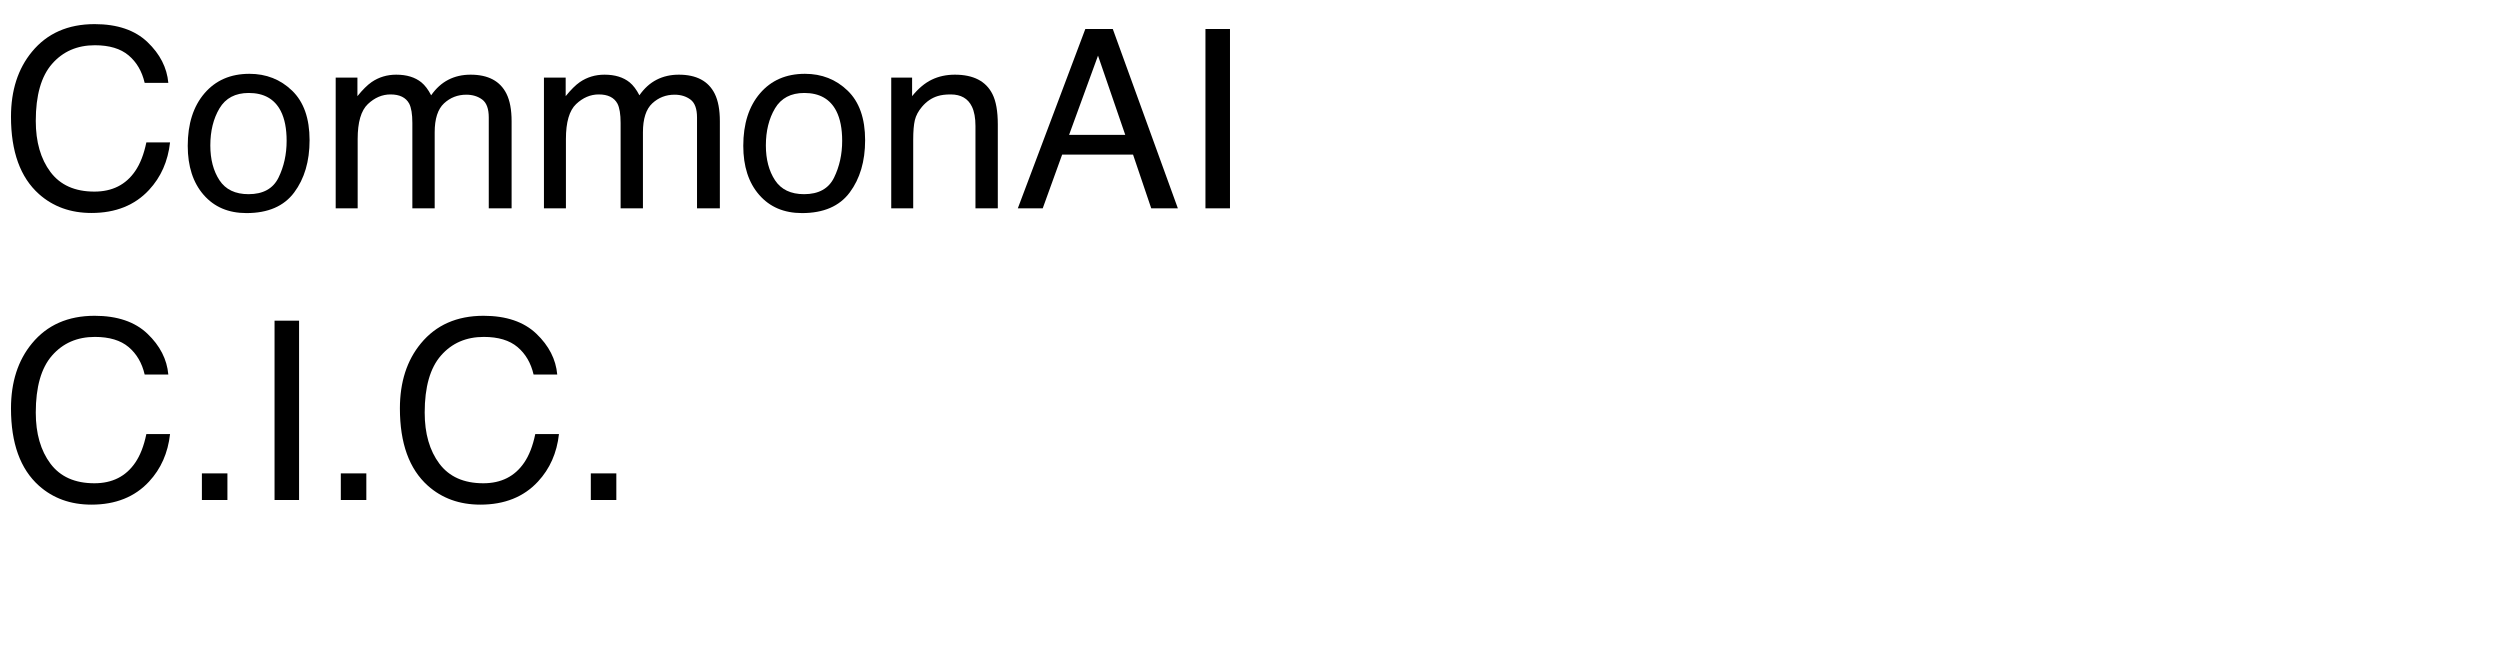
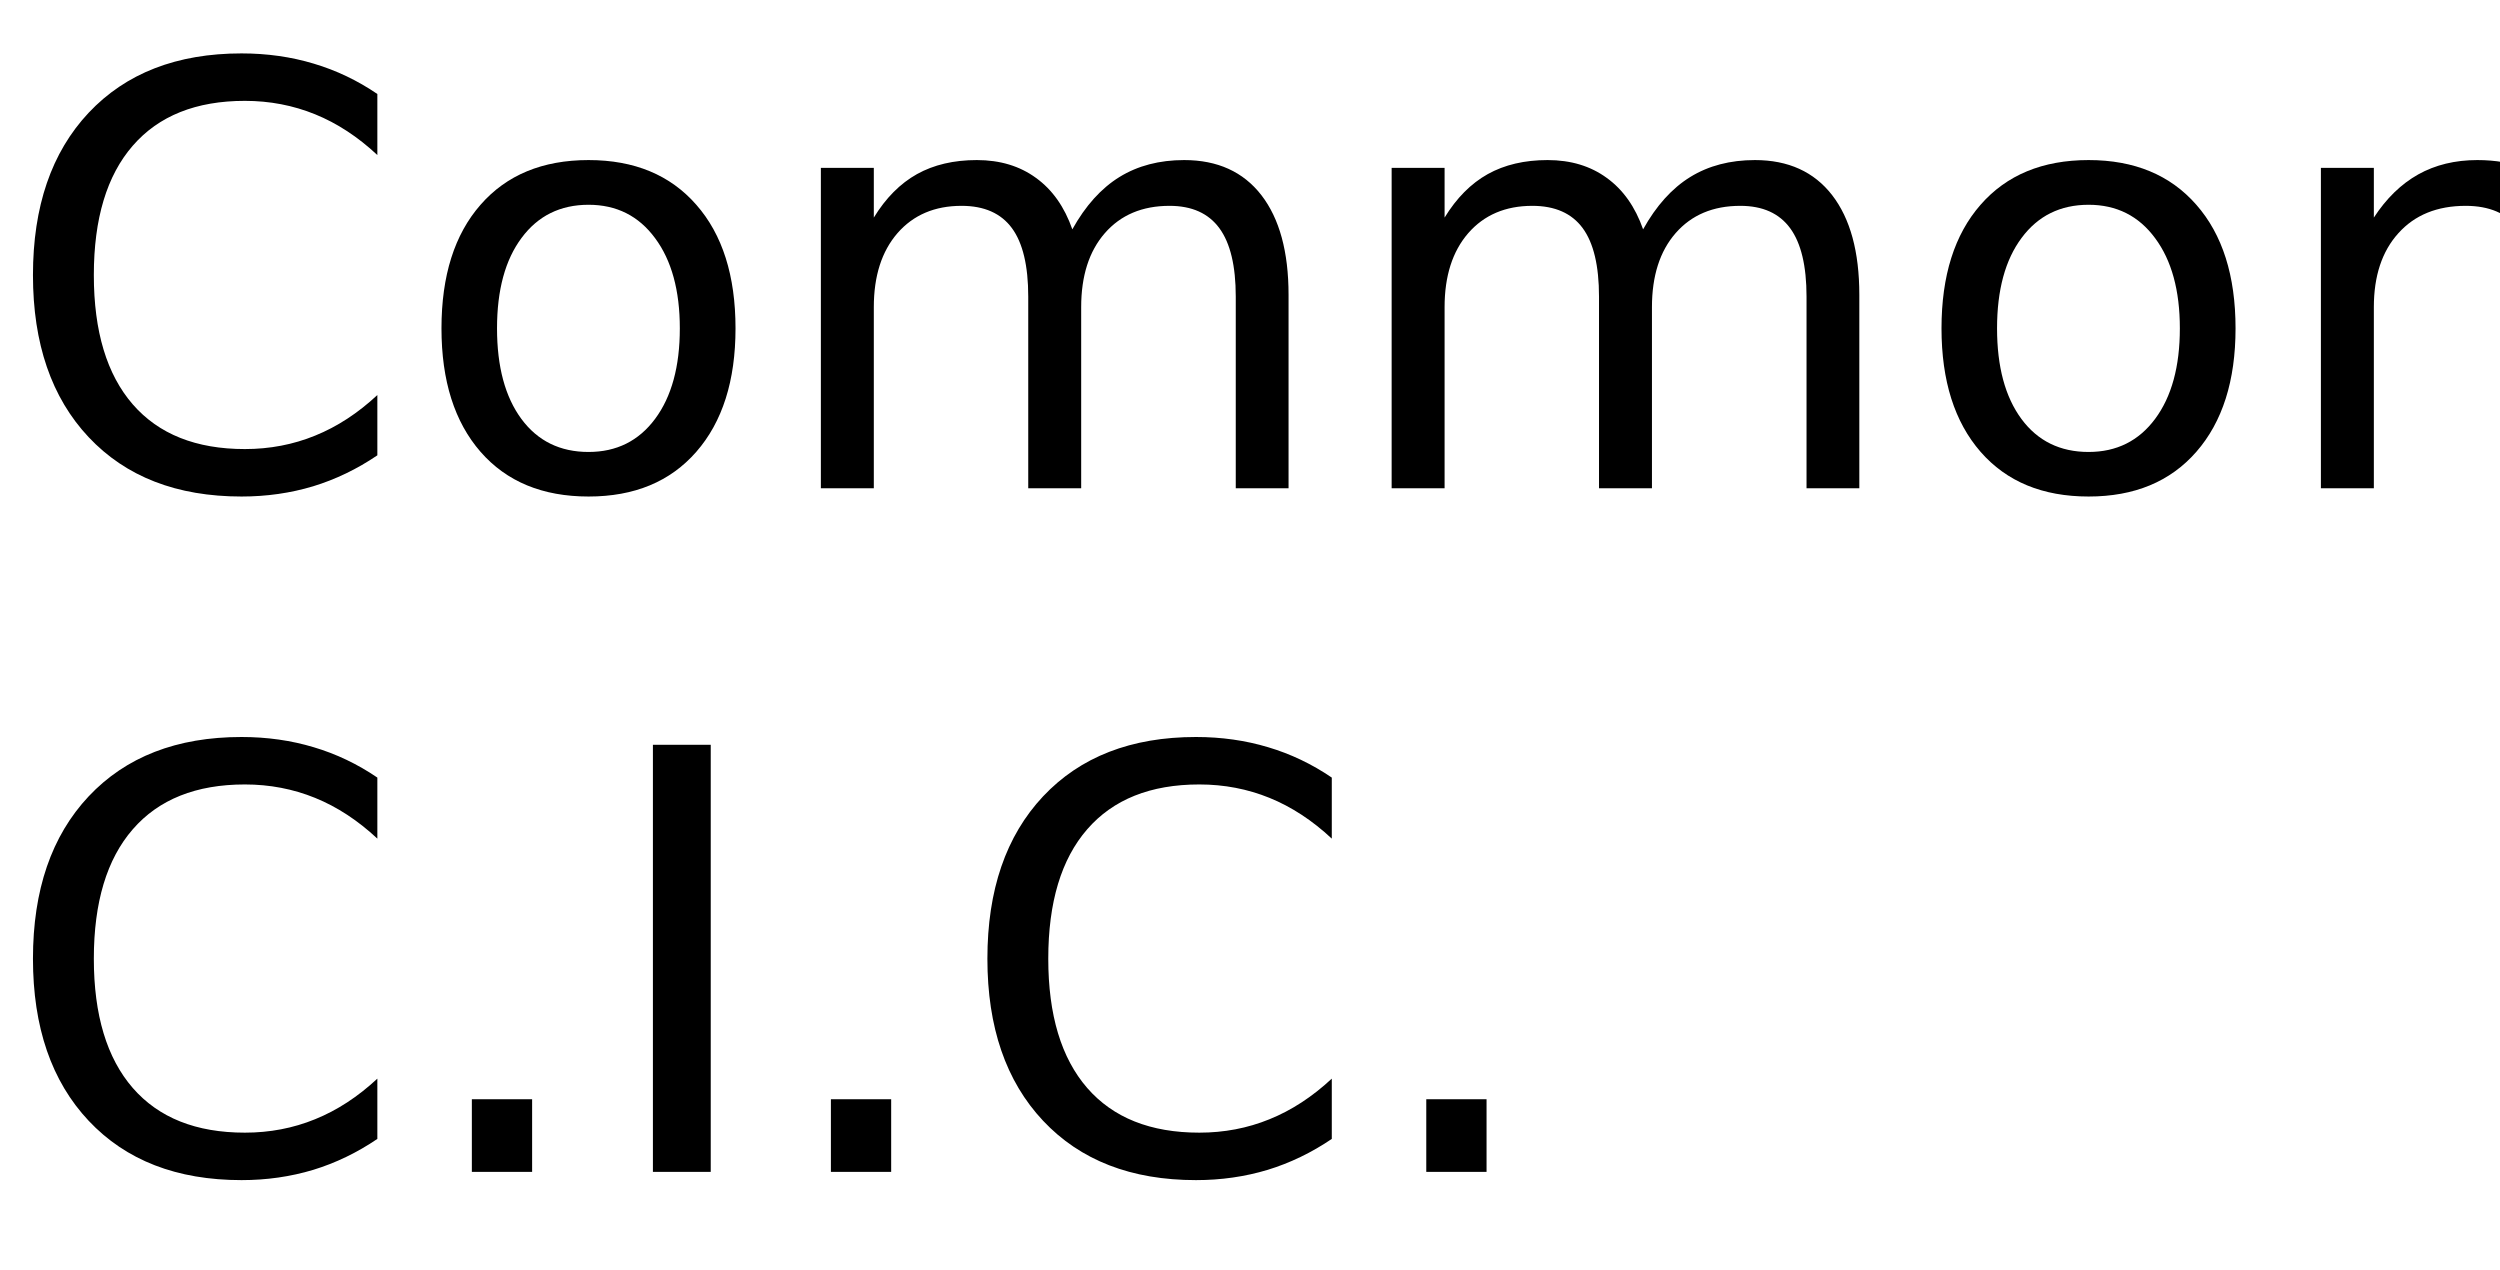
- <svg xmlns="http://www.w3.org/2000/svg" xmlns:xlink="http://www.w3.org/1999/xlink" width="600" height="160" viewBox="0 0 600 160">
+ <svg xmlns="http://www.w3.org/2000/svg" xmlns:xlink="http://www.w3.org/1999/xlink" width="256" height="130" viewBox="0 0 256 130">
  <defs>
    <g>
      <g id="glyph-0-0">
-         <path d="M 22.703 -44.211 C 28.152 -44.211 32.383 -42.773 35.391 -39.902 C 38.398 -37.031 40.07 -33.77 40.398 -30.117 L 34.719 -30.117 C 34.074 -32.891 32.789 -35.086 30.863 -36.711 C 28.941 -38.332 26.242 -39.141 22.766 -39.141 C 18.527 -39.141 15.102 -37.652 12.496 -34.672 C 9.887 -31.695 8.586 -27.129 8.586 -20.977 C 8.586 -15.938 9.762 -11.852 12.113 -8.715 C 14.469 -5.582 17.977 -4.016 22.648 -4.016 C 26.945 -4.016 30.215 -5.664 32.461 -8.965 C 33.652 -10.703 34.539 -12.988 35.125 -15.82 L 40.812 -15.82 C 40.305 -11.289 38.625 -7.492 35.773 -4.422 C 32.355 -0.73 27.742 1.113 21.945 1.113 C 16.945 1.113 12.742 -0.398 9.344 -3.43 C 4.871 -7.434 2.637 -13.613 2.637 -21.973 C 2.637 -28.32 4.316 -33.523 7.676 -37.586 C 11.309 -42 16.32 -44.211 22.703 -44.211 Z M 22.703 -44.211 " />
+         <path d="M 38.641 -40.375 L 38.641 -34.125 C 36.648 -35.988 34.523 -37.379 32.266 -38.297 C 30.016 -39.211 27.617 -39.672 25.078 -39.672 C 20.078 -39.672 16.25 -38.141 13.594 -35.078 C 10.938 -32.023 9.609 -27.609 9.609 -21.828 C 9.609 -16.066 10.938 -11.656 13.594 -8.594 C 16.25 -5.539 20.078 -4.016 25.078 -4.016 C 27.617 -4.016 30.016 -4.473 32.266 -5.391 C 34.523 -6.305 36.648 -7.691 38.641 -9.547 L 38.641 -3.375 C 36.566 -1.969 34.375 -0.91 32.062 -0.203 C 29.75 0.492 27.305 0.844 24.734 0.844 C 18.109 0.844 12.891 -1.18 9.078 -5.234 C 5.273 -9.285 3.375 -14.816 3.375 -21.828 C 3.375 -28.859 5.273 -34.398 9.078 -38.453 C 12.891 -42.504 18.109 -44.531 24.734 -44.531 C 27.348 -44.531 29.812 -44.18 32.125 -43.484 C 34.438 -42.797 36.609 -41.758 38.641 -40.375 Z M 38.641 -40.375 " />
      </g>
      <g id="glyph-0-1">
-         <path d="M 16.32 -3.398 C 19.816 -3.398 22.211 -4.723 23.512 -7.367 C 24.809 -10.016 25.461 -12.961 25.461 -16.203 C 25.461 -19.133 24.992 -21.516 24.055 -23.352 C 22.57 -26.242 20.008 -27.688 16.375 -27.688 C 13.152 -27.688 10.812 -26.453 9.344 -23.992 C 7.879 -21.531 7.148 -18.562 7.148 -15.086 C 7.148 -11.746 7.883 -8.965 9.344 -6.738 C 10.809 -4.512 13.133 -3.398 16.32 -3.398 Z M 16.523 -32.285 C 20.566 -32.285 23.984 -30.938 26.777 -28.242 C 29.57 -25.547 30.969 -21.582 30.969 -16.348 C 30.969 -11.289 29.734 -7.109 27.273 -3.809 C 24.812 -0.508 20.996 1.141 15.82 1.141 C 11.504 1.141 8.078 -0.316 5.539 -3.238 C 3 -6.156 1.727 -10.078 1.727 -15 C 1.727 -20.273 3.066 -24.473 5.742 -27.598 C 8.418 -30.723 12.012 -32.285 16.523 -32.285 Z M 16.523 -32.285 " />
+         <path d="M 18.375 -29.031 C 15.477 -29.031 13.191 -27.898 11.516 -25.641 C 9.836 -23.391 9 -20.301 9 -16.375 C 9 -12.445 9.832 -9.352 11.5 -7.094 C 13.164 -4.844 15.457 -3.719 18.375 -3.719 C 21.238 -3.719 23.508 -4.848 25.188 -7.109 C 26.875 -9.379 27.719 -12.469 27.719 -16.375 C 27.719 -20.258 26.875 -23.336 25.188 -25.609 C 23.508 -27.891 21.238 -29.031 18.375 -29.031 Z M 18.375 -33.609 C 23.062 -33.609 26.738 -32.082 29.406 -29.031 C 32.082 -25.988 33.422 -21.77 33.422 -16.375 C 33.422 -11.008 32.082 -6.797 29.406 -3.734 C 26.738 -0.68 23.062 0.844 18.375 0.844 C 13.664 0.844 9.977 -0.68 7.312 -3.734 C 4.645 -6.797 3.312 -11.008 3.312 -16.375 C 3.312 -21.77 4.645 -25.988 7.312 -29.031 C 9.977 -32.082 13.664 -33.609 18.375 -33.609 Z M 18.375 -33.609 " />
      </g>
      <g id="glyph-0-2">
-         <path d="M 3.867 -31.375 L 9.082 -31.375 L 9.082 -26.922 C 10.332 -28.465 11.465 -29.59 12.48 -30.293 C 14.219 -31.484 16.191 -32.078 18.398 -32.078 C 20.898 -32.078 22.91 -31.465 24.434 -30.234 C 25.293 -29.531 26.074 -28.496 26.777 -27.129 C 27.949 -28.809 29.328 -30.055 30.906 -30.863 C 32.488 -31.676 34.266 -32.078 36.242 -32.078 C 40.461 -32.078 43.328 -30.555 44.852 -27.508 C 45.672 -25.867 46.086 -23.664 46.086 -20.891 L 46.086 0 L 40.605 0 L 40.605 -21.797 C 40.605 -23.887 40.082 -25.32 39.039 -26.102 C 37.992 -26.883 36.719 -27.273 35.215 -27.273 C 33.145 -27.273 31.363 -26.582 29.867 -25.195 C 28.375 -23.809 27.625 -21.492 27.625 -18.25 L 27.625 0 L 22.266 0 L 22.266 -20.477 C 22.266 -22.605 22.012 -24.16 21.504 -25.137 C 20.703 -26.602 19.211 -27.336 17.023 -27.336 C 15.031 -27.336 13.219 -26.562 11.586 -25.02 C 9.957 -23.477 9.141 -20.684 9.141 -16.641 L 9.141 0 L 3.867 0 Z M 3.867 -31.375 " />
+         <path d="M 31.203 -26.516 C 32.547 -28.93 34.156 -30.719 36.031 -31.875 C 37.906 -33.031 40.113 -33.609 42.656 -33.609 C 46.07 -33.609 48.707 -32.41 50.562 -30.016 C 52.414 -27.617 53.344 -24.219 53.344 -19.812 L 53.344 0 L 47.938 0 L 47.938 -19.625 C 47.938 -22.77 47.379 -25.102 46.266 -26.625 C 45.148 -28.156 43.445 -28.922 41.156 -28.922 C 38.363 -28.922 36.156 -27.988 34.531 -26.125 C 32.914 -24.27 32.109 -21.742 32.109 -18.547 L 32.109 0 L 26.688 0 L 26.688 -19.625 C 26.688 -22.789 26.129 -25.129 25.016 -26.641 C 23.898 -28.16 22.18 -28.922 19.859 -28.922 C 17.109 -28.922 14.922 -27.988 13.297 -26.125 C 11.68 -24.258 10.875 -21.734 10.875 -18.547 L 10.875 0 L 5.453 0 L 5.453 -32.812 L 10.875 -32.812 L 10.875 -27.719 C 12.102 -29.727 13.578 -31.211 15.297 -32.172 C 17.016 -33.129 19.055 -33.609 21.422 -33.609 C 23.797 -33.609 25.816 -33 27.484 -31.781 C 29.16 -30.57 30.398 -28.816 31.203 -26.516 Z M 31.203 -26.516 " />
      </g>
      <g id="glyph-0-3">
-         <path d="M 3.867 -31.375 L 8.875 -31.375 L 8.875 -26.922 C 10.359 -28.758 11.934 -30.078 13.594 -30.879 C 15.254 -31.68 17.102 -32.078 19.133 -32.078 C 23.586 -32.078 26.594 -30.527 28.156 -27.422 C 29.016 -25.723 29.445 -23.289 29.445 -20.125 L 29.445 0 L 24.082 0 L 24.082 -19.773 C 24.082 -21.688 23.797 -23.234 23.234 -24.406 C 22.297 -26.359 20.594 -27.336 18.133 -27.336 C 16.883 -27.336 15.859 -27.207 15.059 -26.953 C 13.613 -26.523 12.344 -25.664 11.25 -24.375 C 10.371 -23.34 9.801 -22.27 9.535 -21.168 C 9.273 -20.062 9.141 -18.484 9.141 -16.438 L 9.141 0 L 3.867 0 Z M 3.867 -31.375 " />
+         <path d="M 32.938 -19.812 L 32.938 0 L 27.547 0 L 27.547 -19.625 C 27.547 -22.727 26.938 -25.051 25.719 -26.594 C 24.508 -28.145 22.695 -28.922 20.281 -28.922 C 17.363 -28.922 15.066 -27.988 13.391 -26.125 C 11.711 -24.27 10.875 -21.742 10.875 -18.547 L 10.875 0 L 5.453 0 L 5.453 -32.812 L 10.875 -32.812 L 10.875 -27.719 C 12.156 -29.688 13.672 -31.16 15.422 -32.141 C 17.172 -33.117 19.188 -33.609 21.469 -33.609 C 25.238 -33.609 28.094 -32.441 30.031 -30.109 C 31.969 -27.773 32.938 -24.344 32.938 -19.812 Z M 32.938 -19.812 " />
      </g>
      <g id="glyph-0-4">
-         <path d="M 26.66 -17.637 L 20.125 -36.648 L 13.184 -17.637 Z M 17.078 -43.039 L 23.672 -43.039 L 39.289 0 L 32.898 0 L 28.535 -12.891 L 11.516 -12.891 L 6.855 0 L 0.879 0 Z M 17.078 -43.039 " />
+         <path d="M 20.516 -37.906 L 12.484 -16.141 L 28.562 -16.141 Z M 17.172 -43.734 L 23.875 -43.734 L 40.547 0 L 34.391 0 L 30.406 -11.219 L 10.688 -11.219 L 6.703 0 L 0.469 0 Z M 17.172 -43.734 " />
      </g>
      <g id="glyph-0-5">
-         <path d="M 5.891 -43.039 L 11.777 -43.039 L 11.777 0 L 5.891 0 Z M 5.891 -43.039 " />
+         <path d="M 5.891 -43.734 L 11.812 -43.734 L 11.812 0 L 5.891 0 Z M 5.891 -43.734 " />
      </g>
      <g id="glyph-0-6">
-         <path d="M 5.125 -6.387 L 11.25 -6.387 L 11.25 0 L 5.125 0 Z M 5.125 -6.387 " />
+         <path d="M 6.422 -7.438 L 12.594 -7.438 L 12.594 0 L 6.422 0 Z M 6.422 -7.438 " />
      </g>
    </g>
  </defs>
  <g fill="rgb(0%, 0%, 0%)" fill-opacity="1">
    <use xlink:href="#glyph-0-0" x="0" y="50" />
-     <use xlink:href="#glyph-0-1" x="43.33" y="50" />
-     <use xlink:href="#glyph-0-2" x="76.699" y="50" />
-     <use xlink:href="#glyph-0-2" x="126.68" y="50" />
-     <use xlink:href="#glyph-0-1" x="176.66" y="50" />
-     <use xlink:href="#glyph-0-3" x="210.029" y="50" />
-     <use xlink:href="#glyph-0-4" x="243.398" y="50" />
-     <use xlink:href="#glyph-0-5" x="283.418" y="50" />
+     <use xlink:href="#glyph-0-1" x="41.895" y="50" />
+     <use xlink:href="#glyph-0-2" x="78.604" y="50" />
+     <use xlink:href="#glyph-0-2" x="137.051" y="50" />
+     <use xlink:href="#glyph-0-1" x="195.498" y="50" />
+     <use xlink:href="#glyph-0-3" x="232.207" y="50" />
+     <use xlink:href="#glyph-0-4" x="270.234" y="50" />
+     <use xlink:href="#glyph-0-5" x="311.279" y="50" />
  </g>
  <g fill="rgb(0%, 0%, 0%)" fill-opacity="1">
    <use xlink:href="#glyph-0-0" x="0" y="120" />
-     <use xlink:href="#glyph-0-6" x="43.33" y="120" />
-     <use xlink:href="#glyph-0-5" x="60" y="120" />
-     <use xlink:href="#glyph-0-6" x="76.67" y="120" />
-     <use xlink:href="#glyph-0-0" x="93.34" y="120" />
-     <use xlink:href="#glyph-0-6" x="136.67" y="120" />
+     <use xlink:href="#glyph-0-6" x="41.895" y="120" />
+     <use xlink:href="#glyph-0-5" x="60.967" y="120" />
+     <use xlink:href="#glyph-0-6" x="78.662" y="120" />
+     <use xlink:href="#glyph-0-0" x="97.734" y="120" />
+     <use xlink:href="#glyph-0-6" x="139.629" y="120" />
  </g>
</svg>
